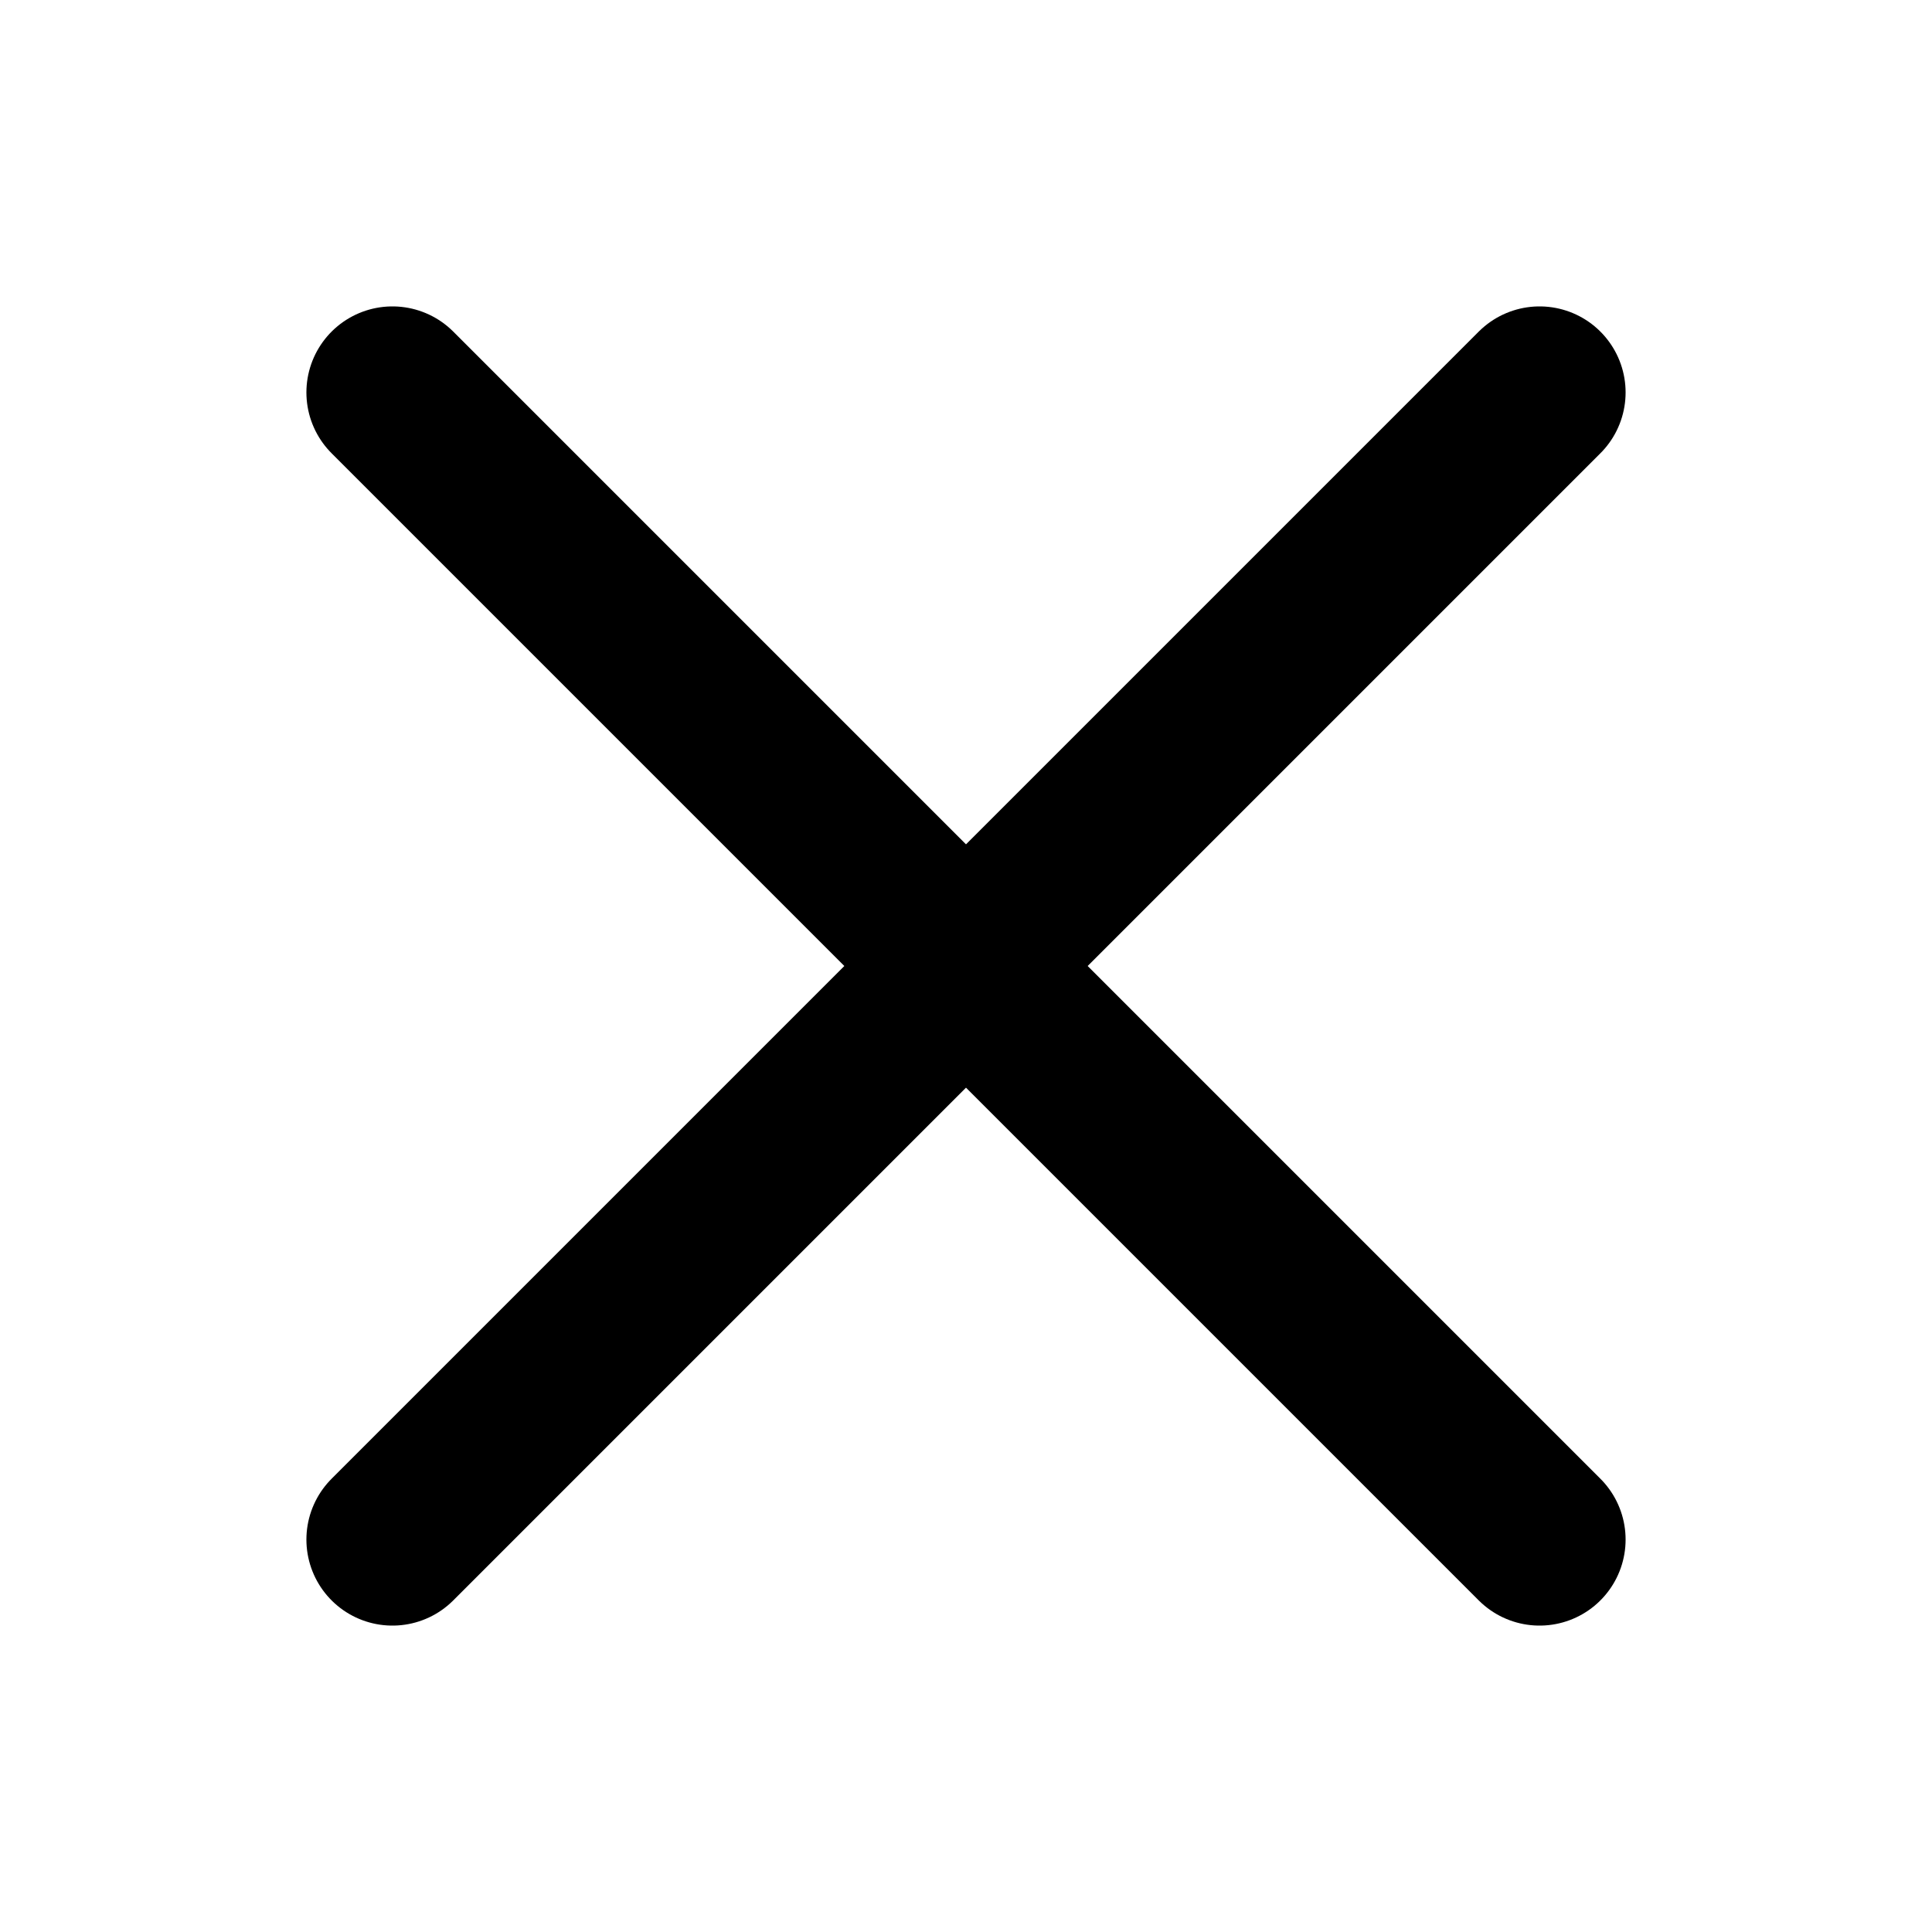
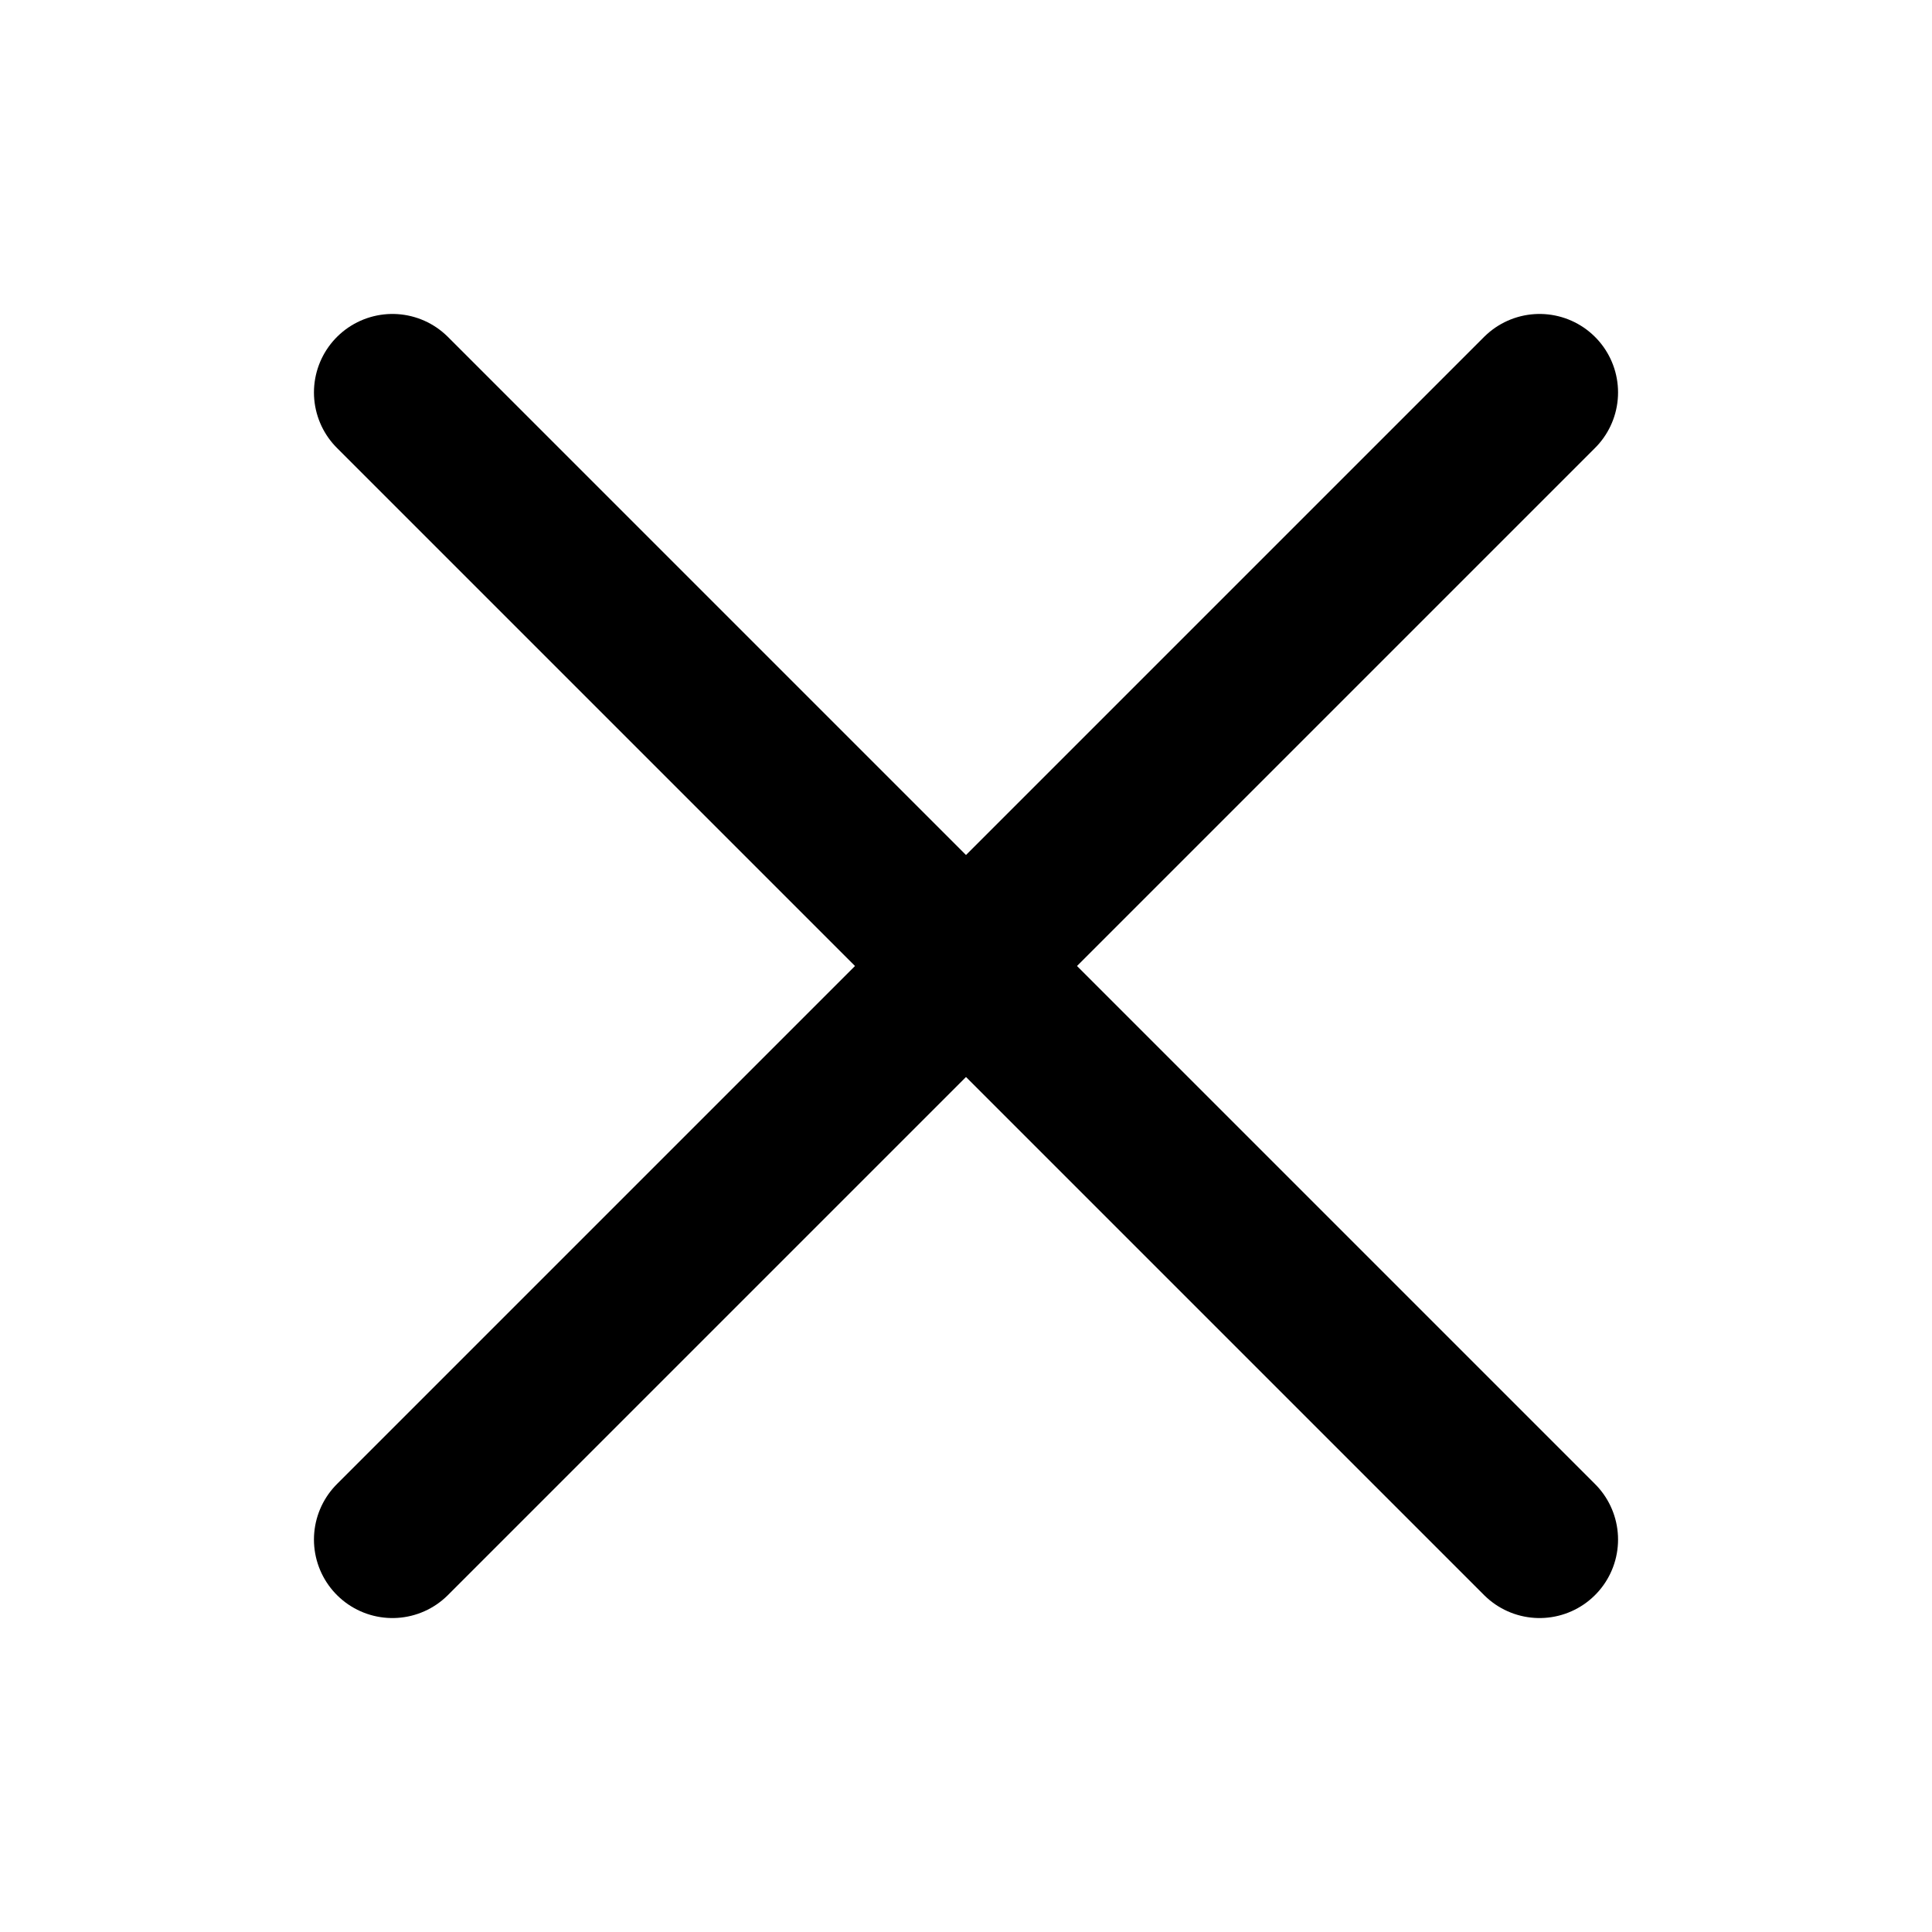
- <svg xmlns="http://www.w3.org/2000/svg" viewBox="0 0 16 16" fill="none" stroke="#000" stroke-width="1.425" stroke-linecap="round" stroke-linejoin="round" aria-hidden="true">
+ <svg xmlns="http://www.w3.org/2000/svg" viewBox="0 0 16 16" fill="none" stroke="#000" stroke-width="1.3" stroke-linecap="round" stroke-linejoin="round" aria-hidden="true">
  <path d="M3.25 3.25L12.75 12.75M12.75 3.25L3.25 12.75" />
</svg>
